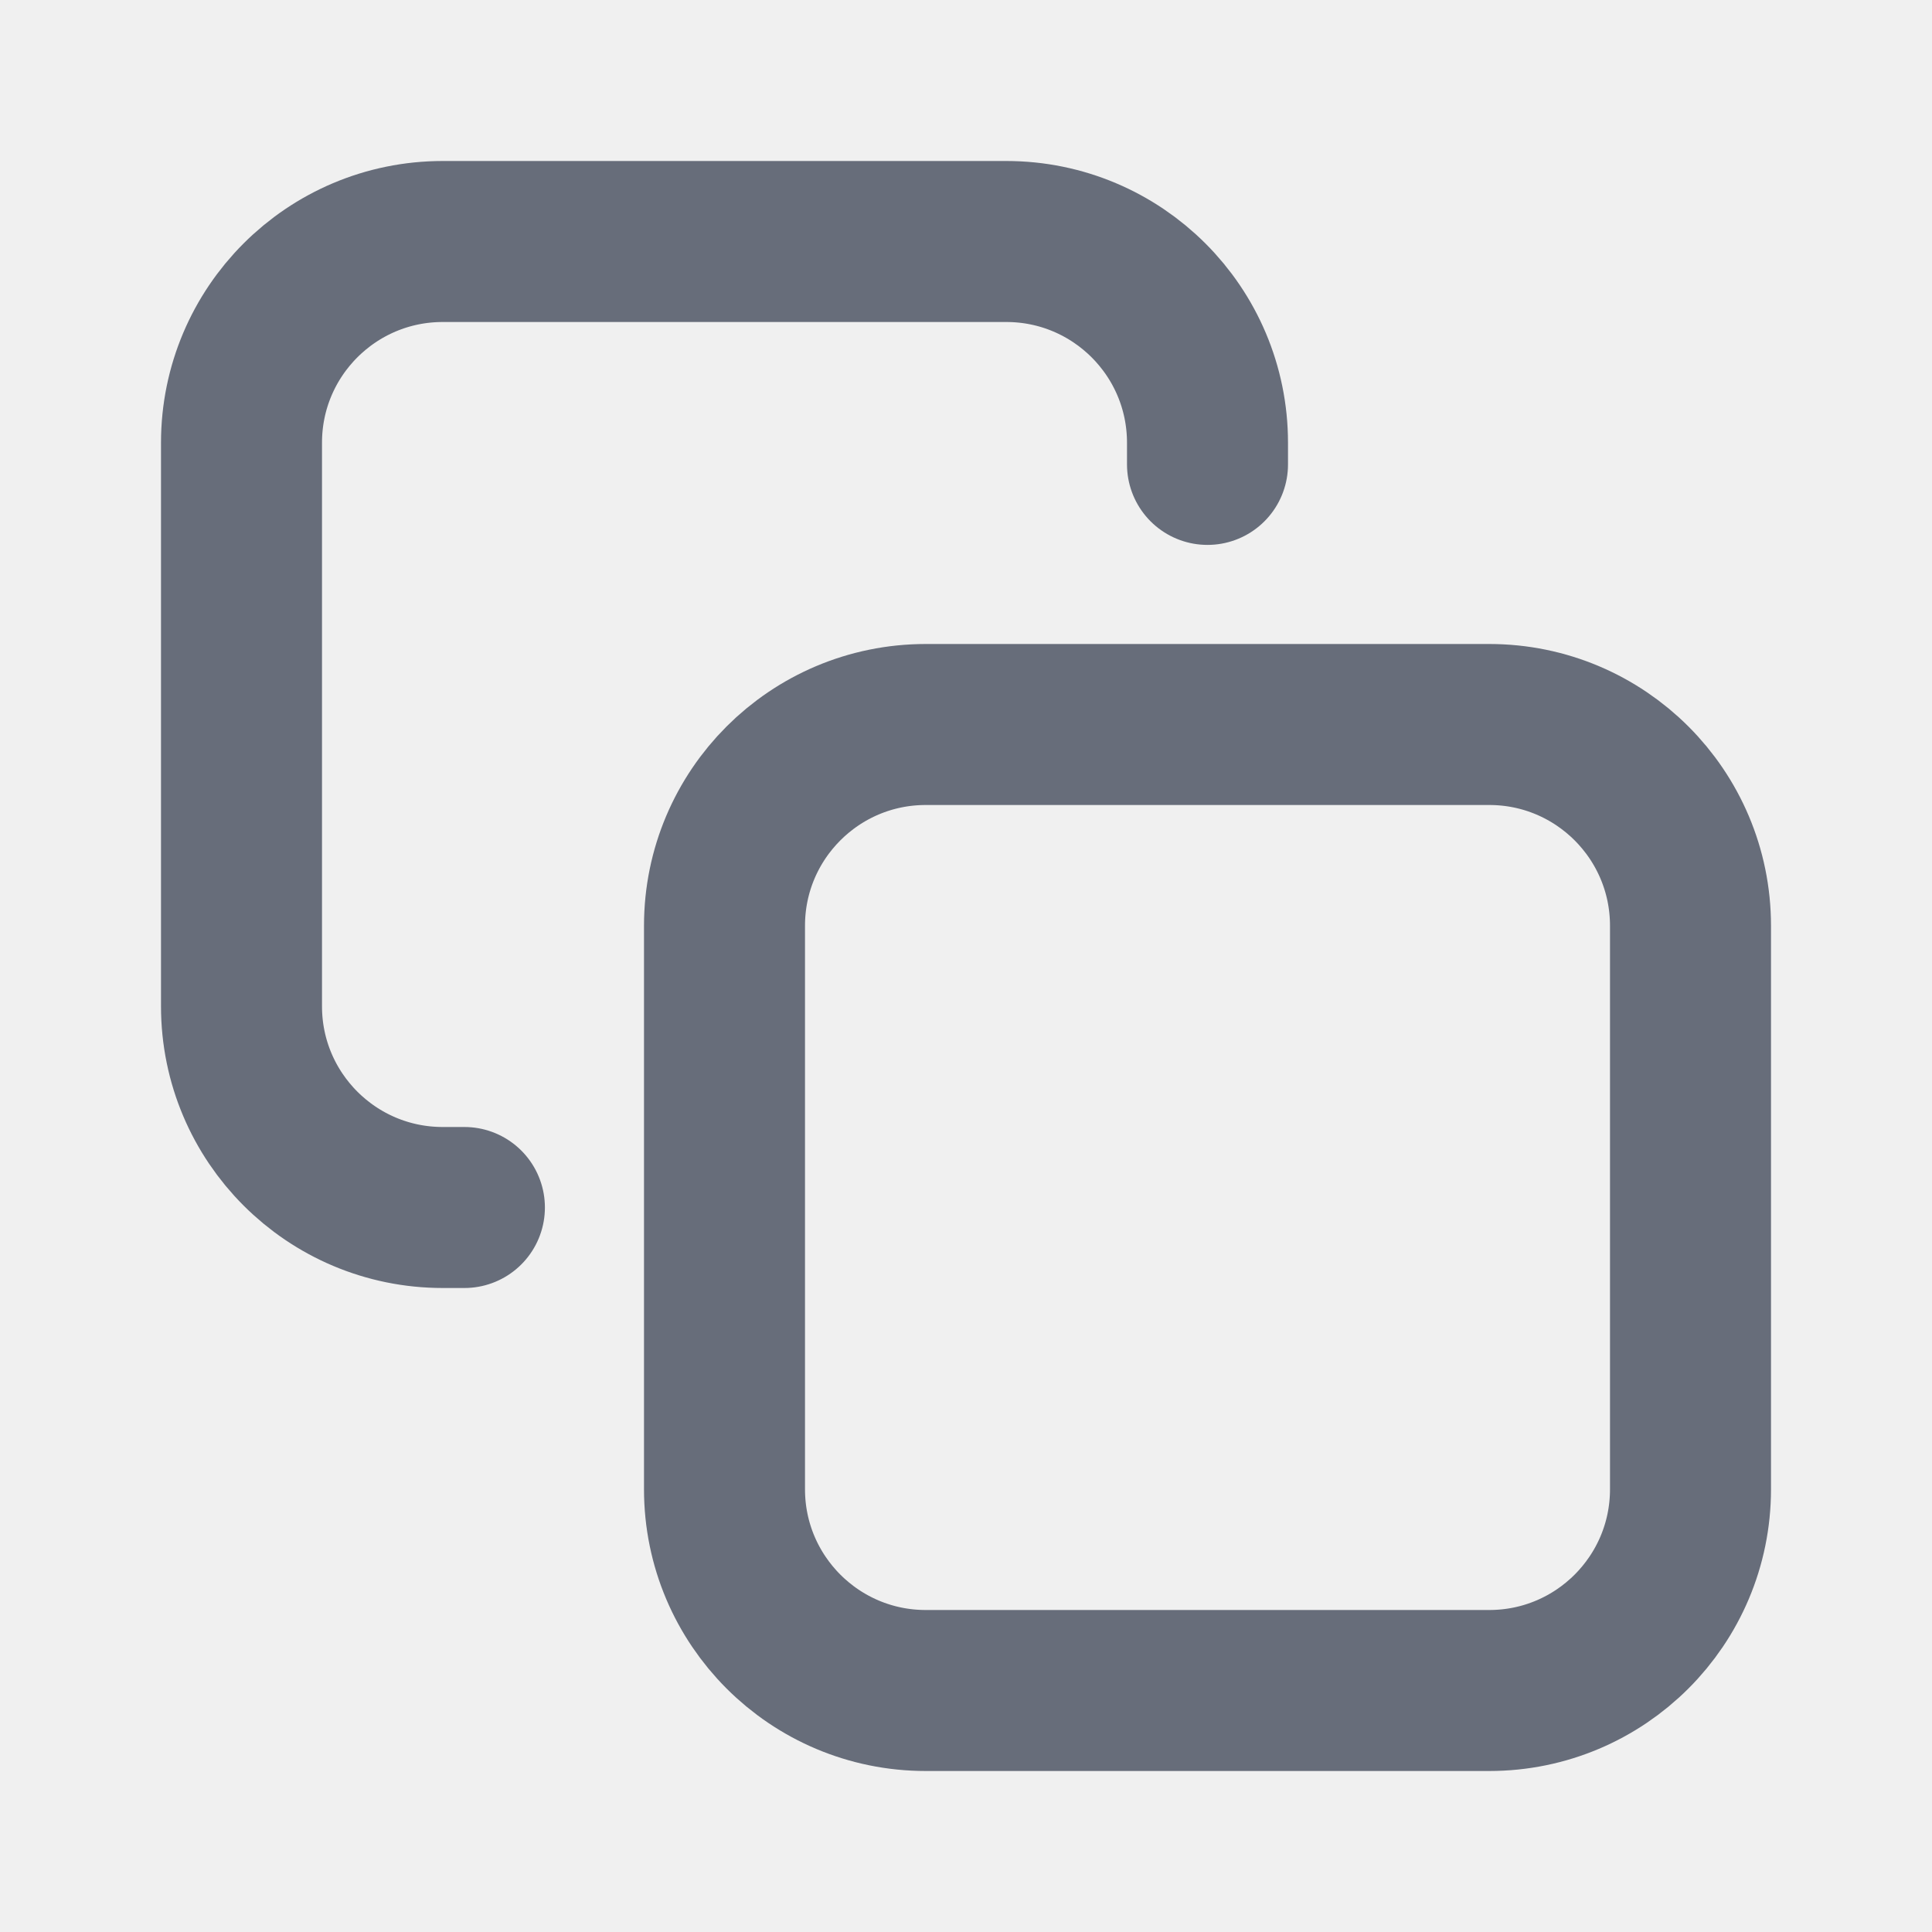
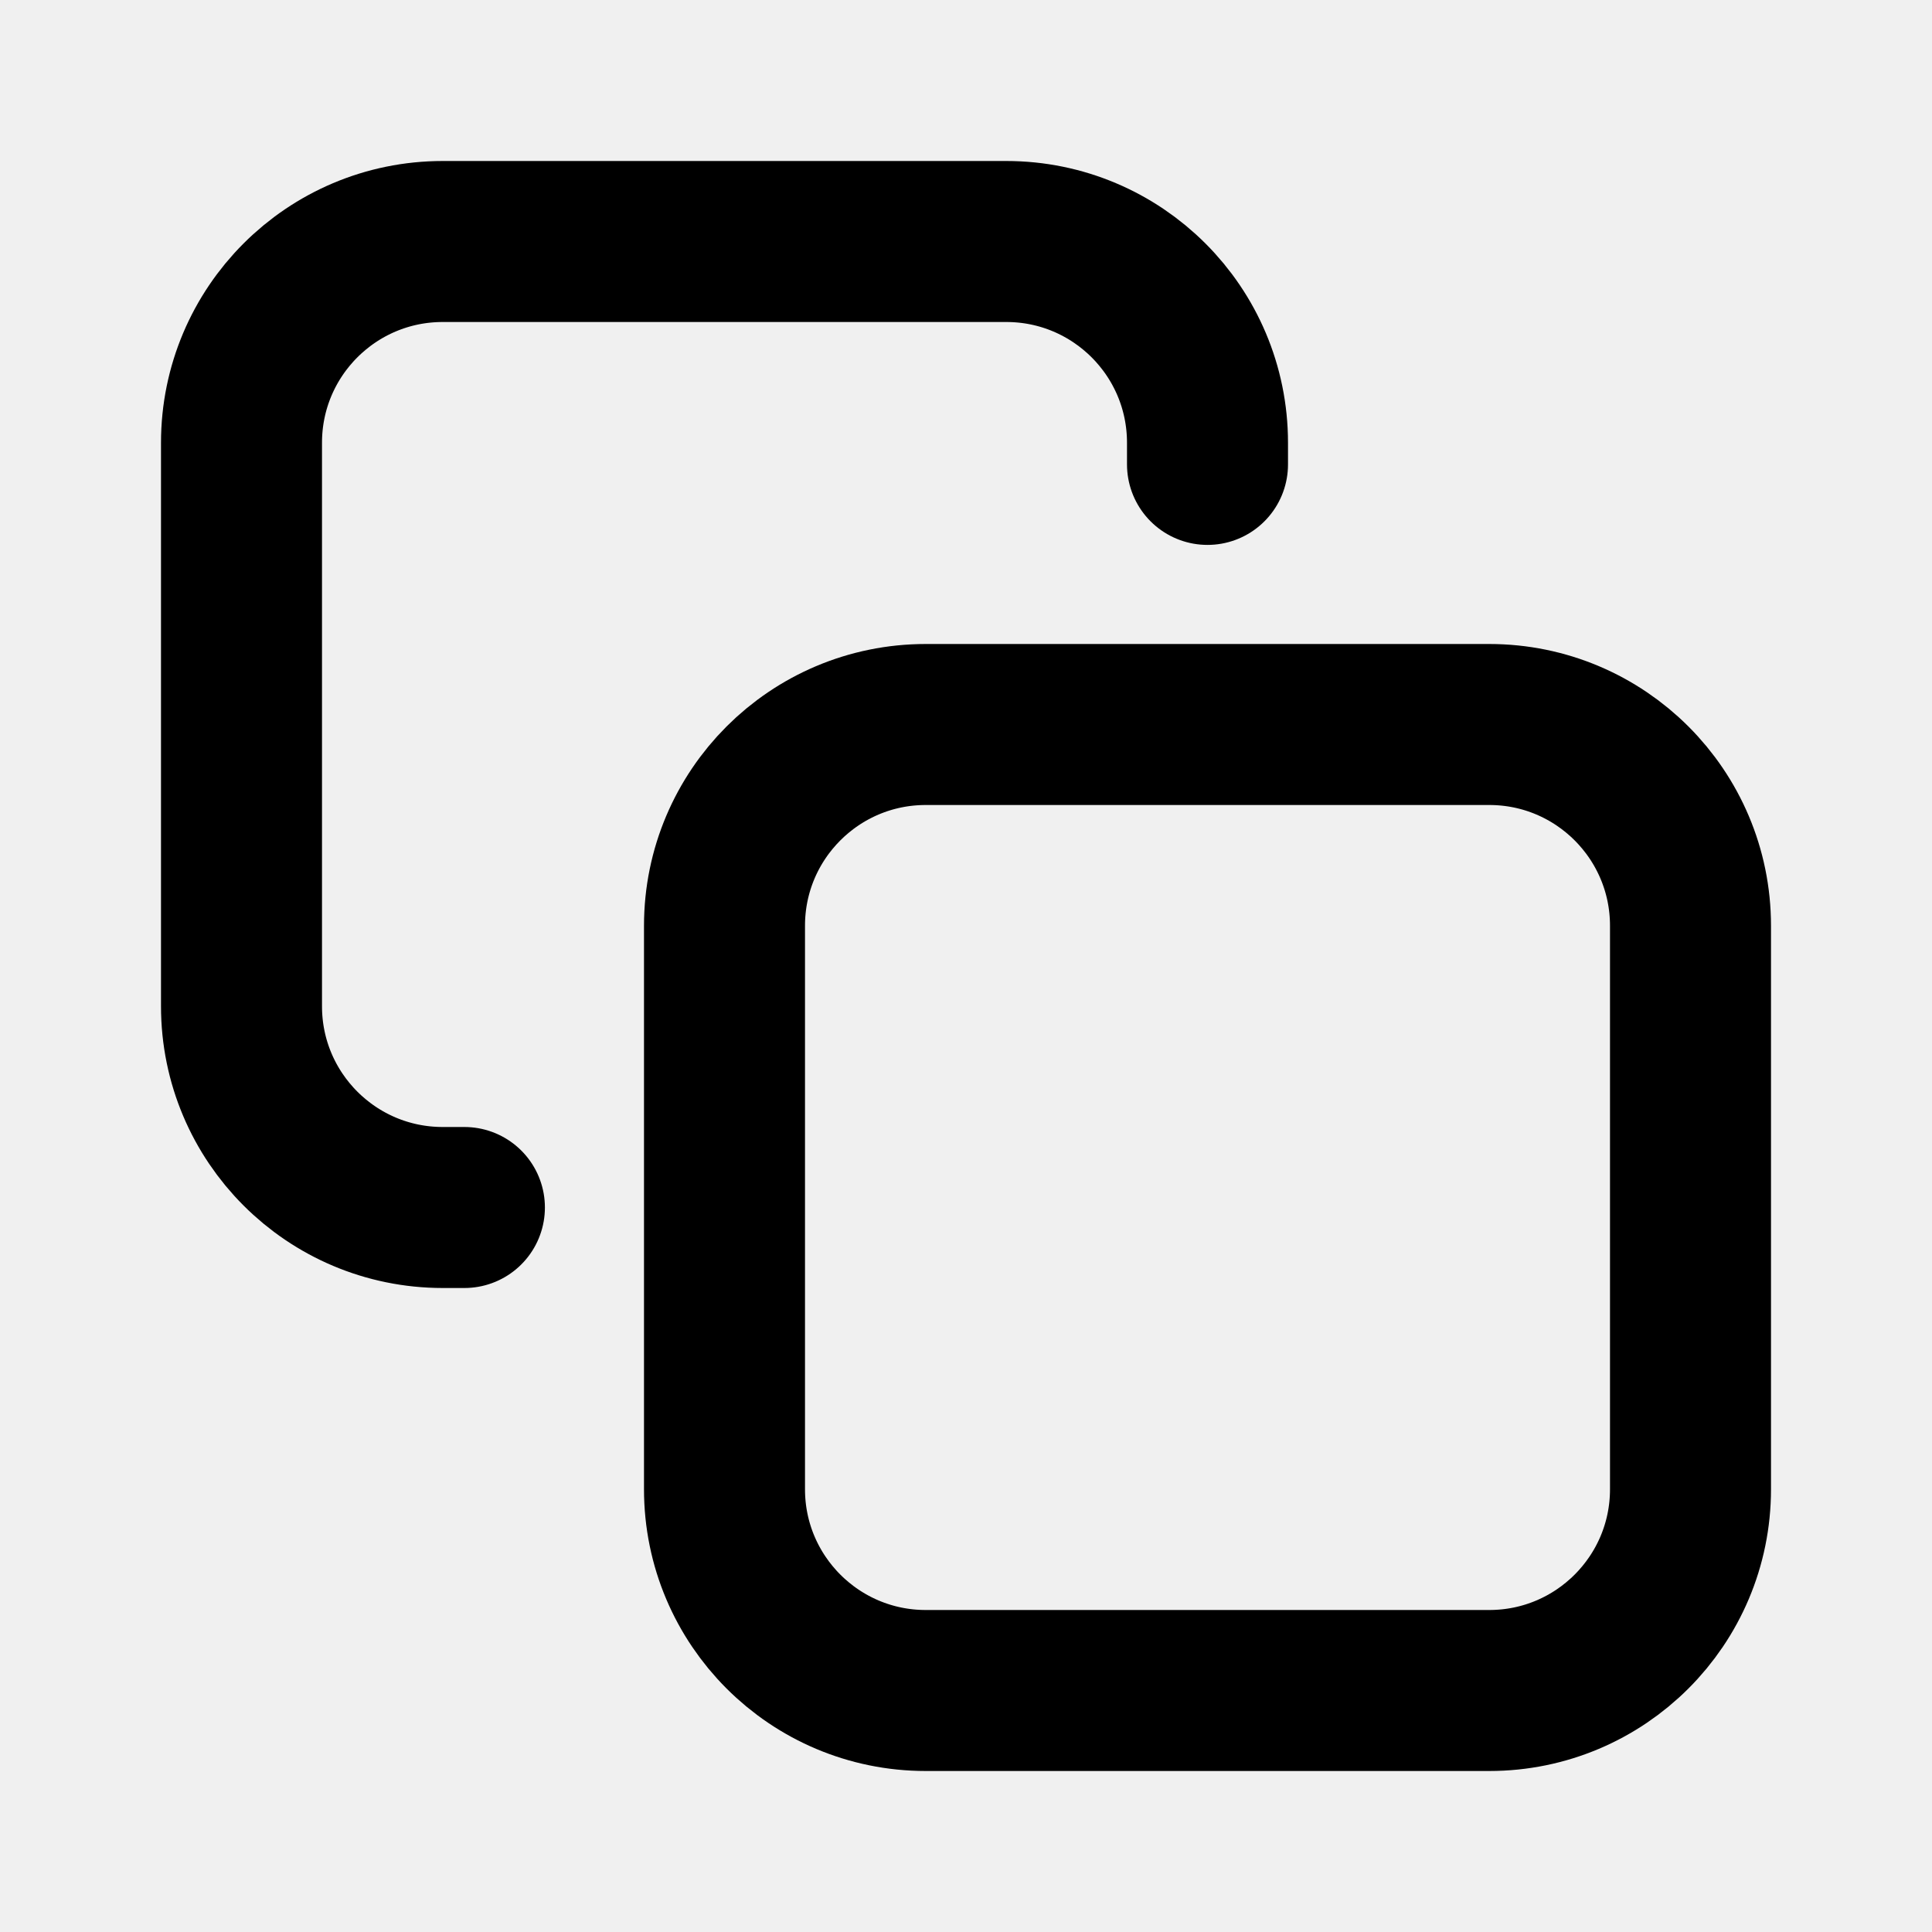
<svg xmlns="http://www.w3.org/2000/svg" width="24" height="24" viewBox="0 0 24 24" fill="none">
  <g clip-path="url(#clip0)">
-     <path d="M5.769 15H5.5C4.119 15 3 13.881 3 12.5V5.5C3 4.119 4.119 3 5.5 3H12.5C13.881 3 15 4.119 15 5.5V5.769" stroke="#676D7A" stroke-width="2" stroke-linecap="round" />
-     <rect x="9" y="9" width="12" height="12" rx="2.5" stroke="#676D7A" stroke-width="2" stroke-linecap="round" />
+     <rect x="9" y="9" width="12" height="12" rx="2.5" stroke="black" stroke-width="2" stroke-linecap="round" />
+     <path d="M5.769 15H5.5C4.119 15 3 13.881 3 12.5V5.5C3 4.119 4.119 3 5.5 3H12.5C13.881 3 15 4.119 15 5.5V5.769" stroke="black" stroke-width="2" stroke-linecap="round" />
  </g>
  <defs>
    <clipPath id="clip0">
      <rect width="24" height="24" fill="white" />
    </clipPath>
  </defs>
</svg>
